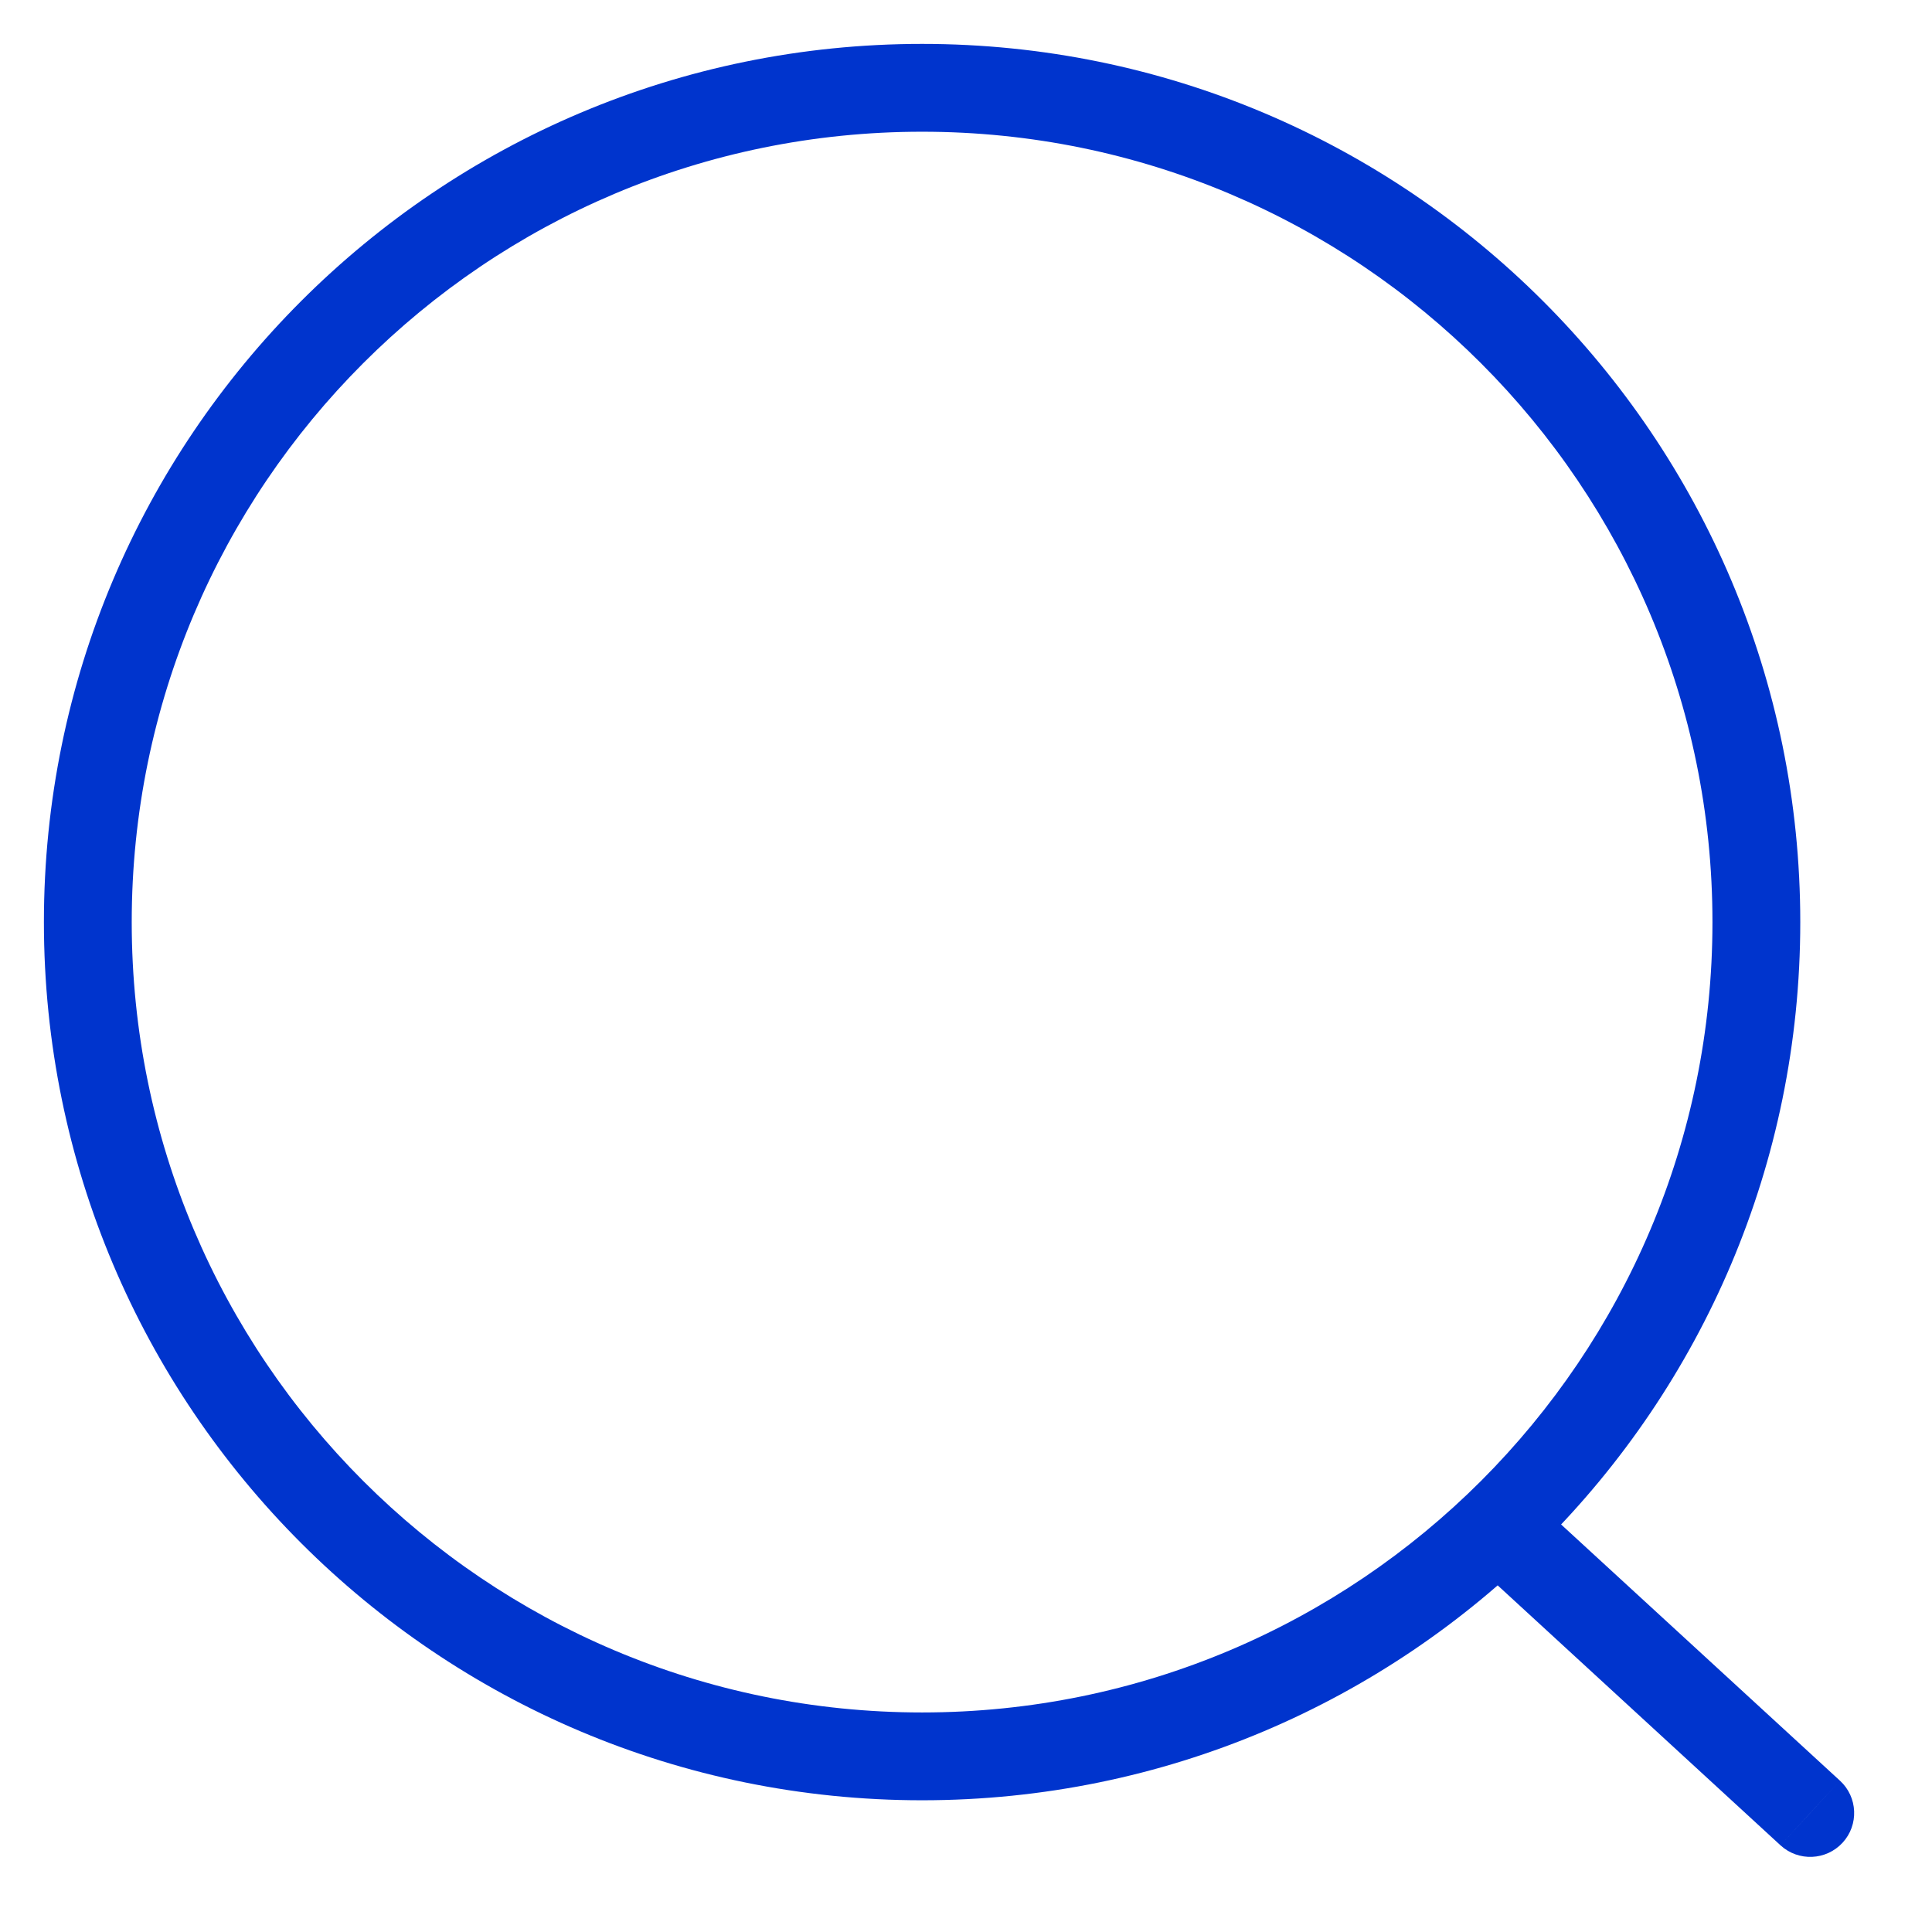
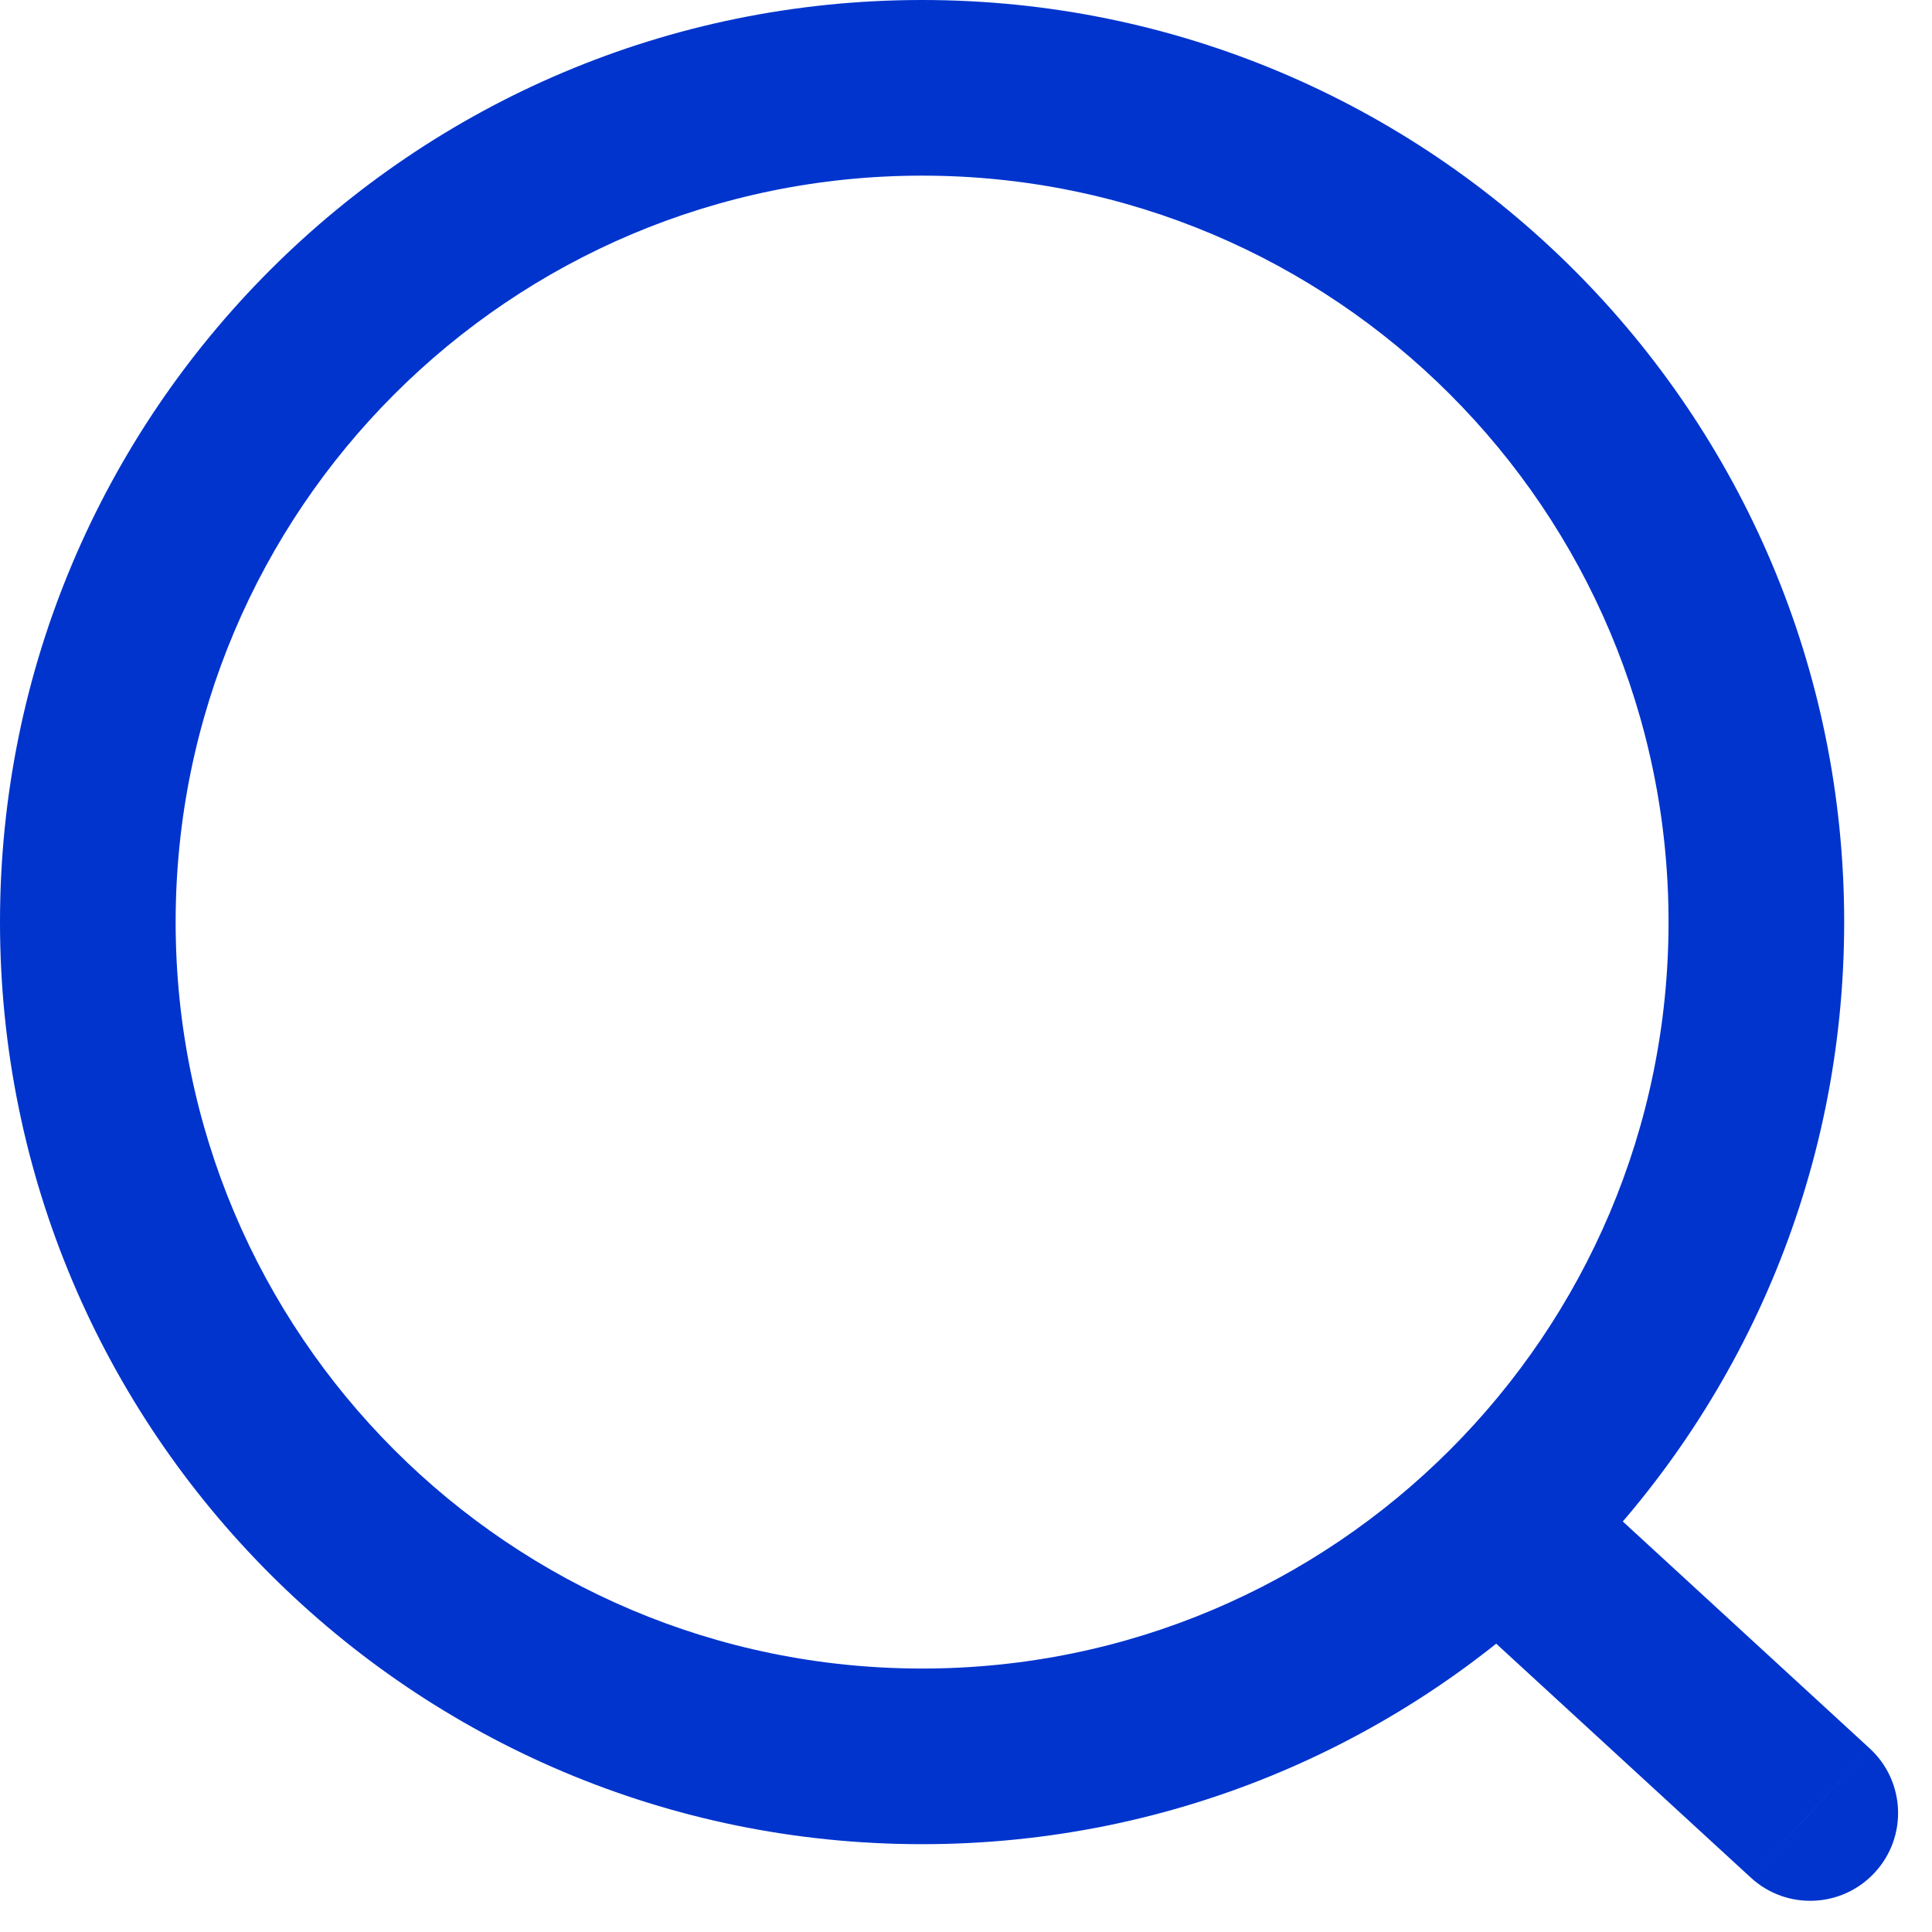
<svg xmlns="http://www.w3.org/2000/svg" width="22" height="22" viewBox="0 0 22 22" fill="none">
-   <path d="M20.275 21.013C20.479 21.2 20.795 21.186 20.982 20.983C21.169 20.78 21.155 20.463 20.952 20.277L20.275 21.013ZM20 10.5H19.5C19.5 15.471 15.471 19.5 10.5 19.5V20V20.5C16.023 20.5 20.5 16.023 20.5 10.5H20ZM10.5 20V19.5C5.529 19.5 1.5 15.471 1.5 10.5H1H0.5C0.5 16.023 4.977 20.5 10.5 20.5V20ZM1 10.5H1.5C1.5 5.529 5.529 1.5 10.5 1.5V1V0.5C4.977 0.5 0.5 4.977 0.5 10.5H1ZM10.5 1V1.5C15.471 1.5 19.5 5.529 19.5 10.5H20H20.5C20.5 4.977 16.023 0.5 10.5 0.5V1ZM17.3 17.6L16.962 17.968L20.275 21.013L20.613 20.645L20.952 20.277L17.638 17.232L17.3 17.6Z" fill="#0034CD" />
+   <path d="M19.937 21.381C20.343 21.755 20.976 21.728 21.35 21.321C21.724 20.915 21.697 20.282 21.29 19.909L19.937 21.381ZM20 10.5H19C19 15.194 15.194 19 10.5 19V20V21C16.299 21 21 16.299 21 10.5H20ZM10.5 20V19C5.806 19 2 15.194 2 10.5H1H0C0 16.299 4.701 21 10.5 21V20ZM1 10.5H2C2 5.806 5.806 2 10.5 2V1V0C4.701 0 0 4.701 0 10.5H1ZM10.5 1V2C15.194 2 19 5.806 19 10.5H20H21C21 4.701 16.299 0 10.5 0V1ZM17.3 17.6L16.623 18.336L19.937 21.381L20.613 20.645L21.29 19.909L17.977 16.864L17.3 17.6Z" fill="#0034CD" />
</svg>
